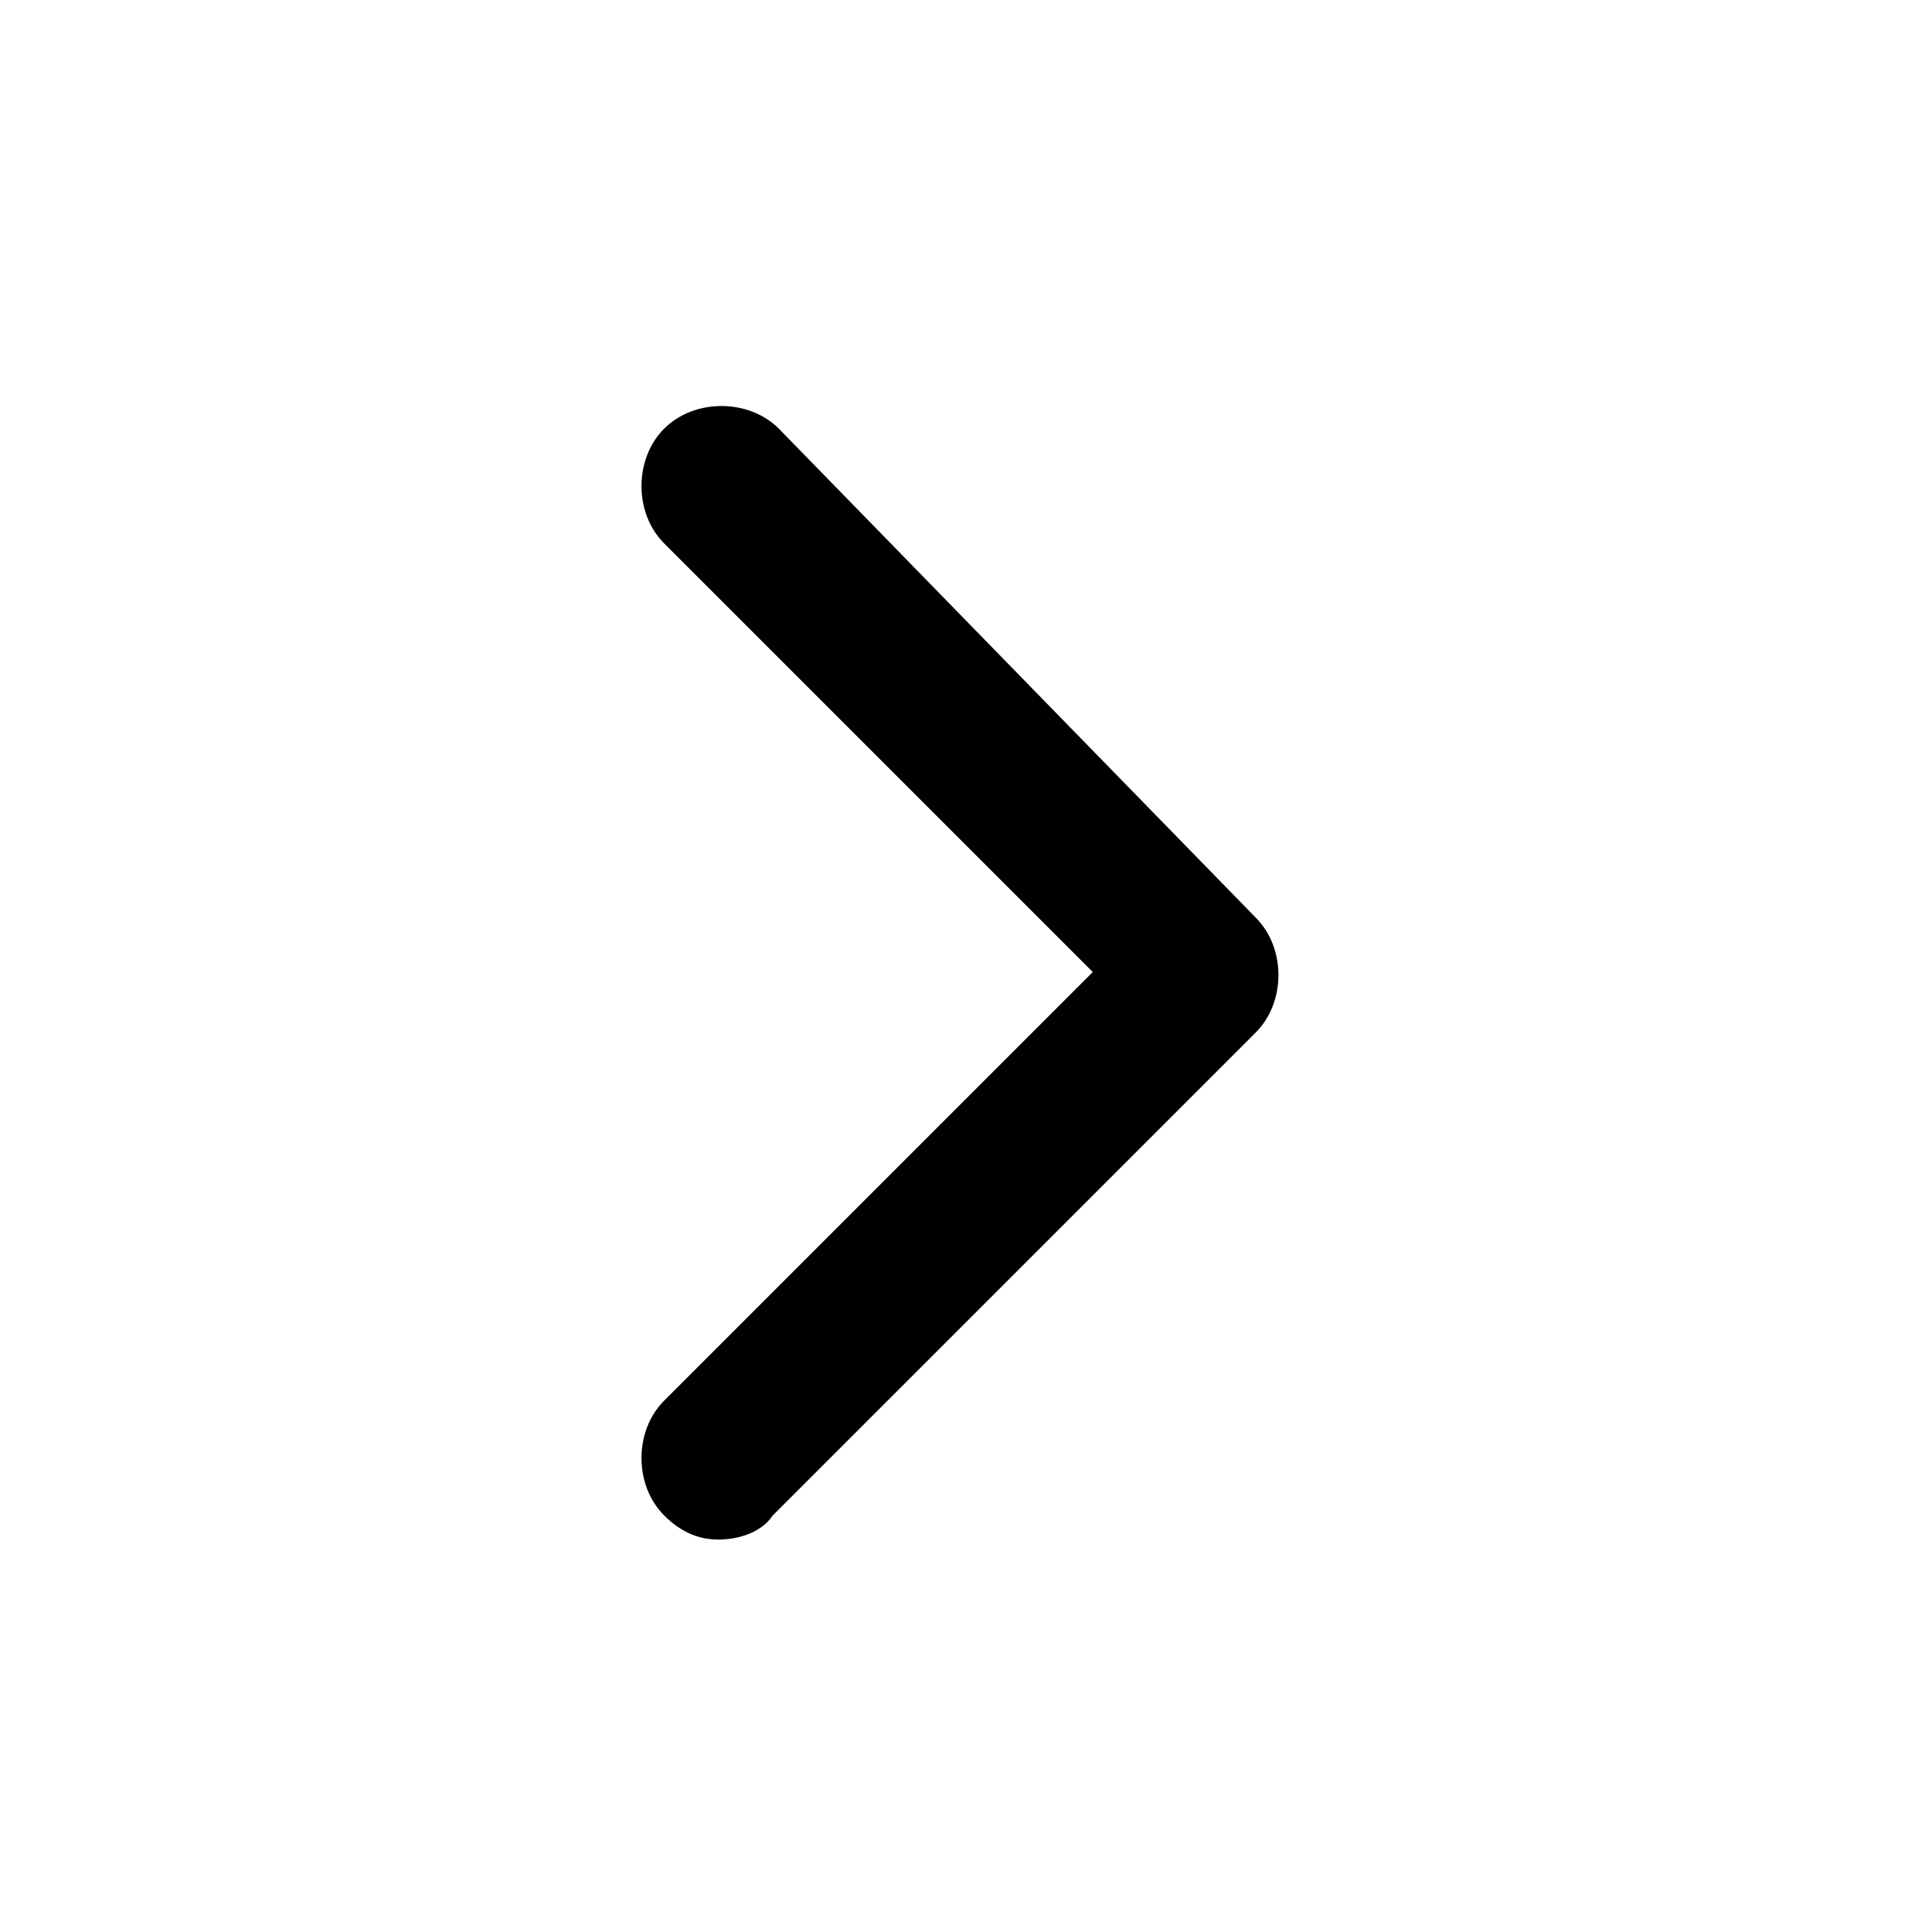
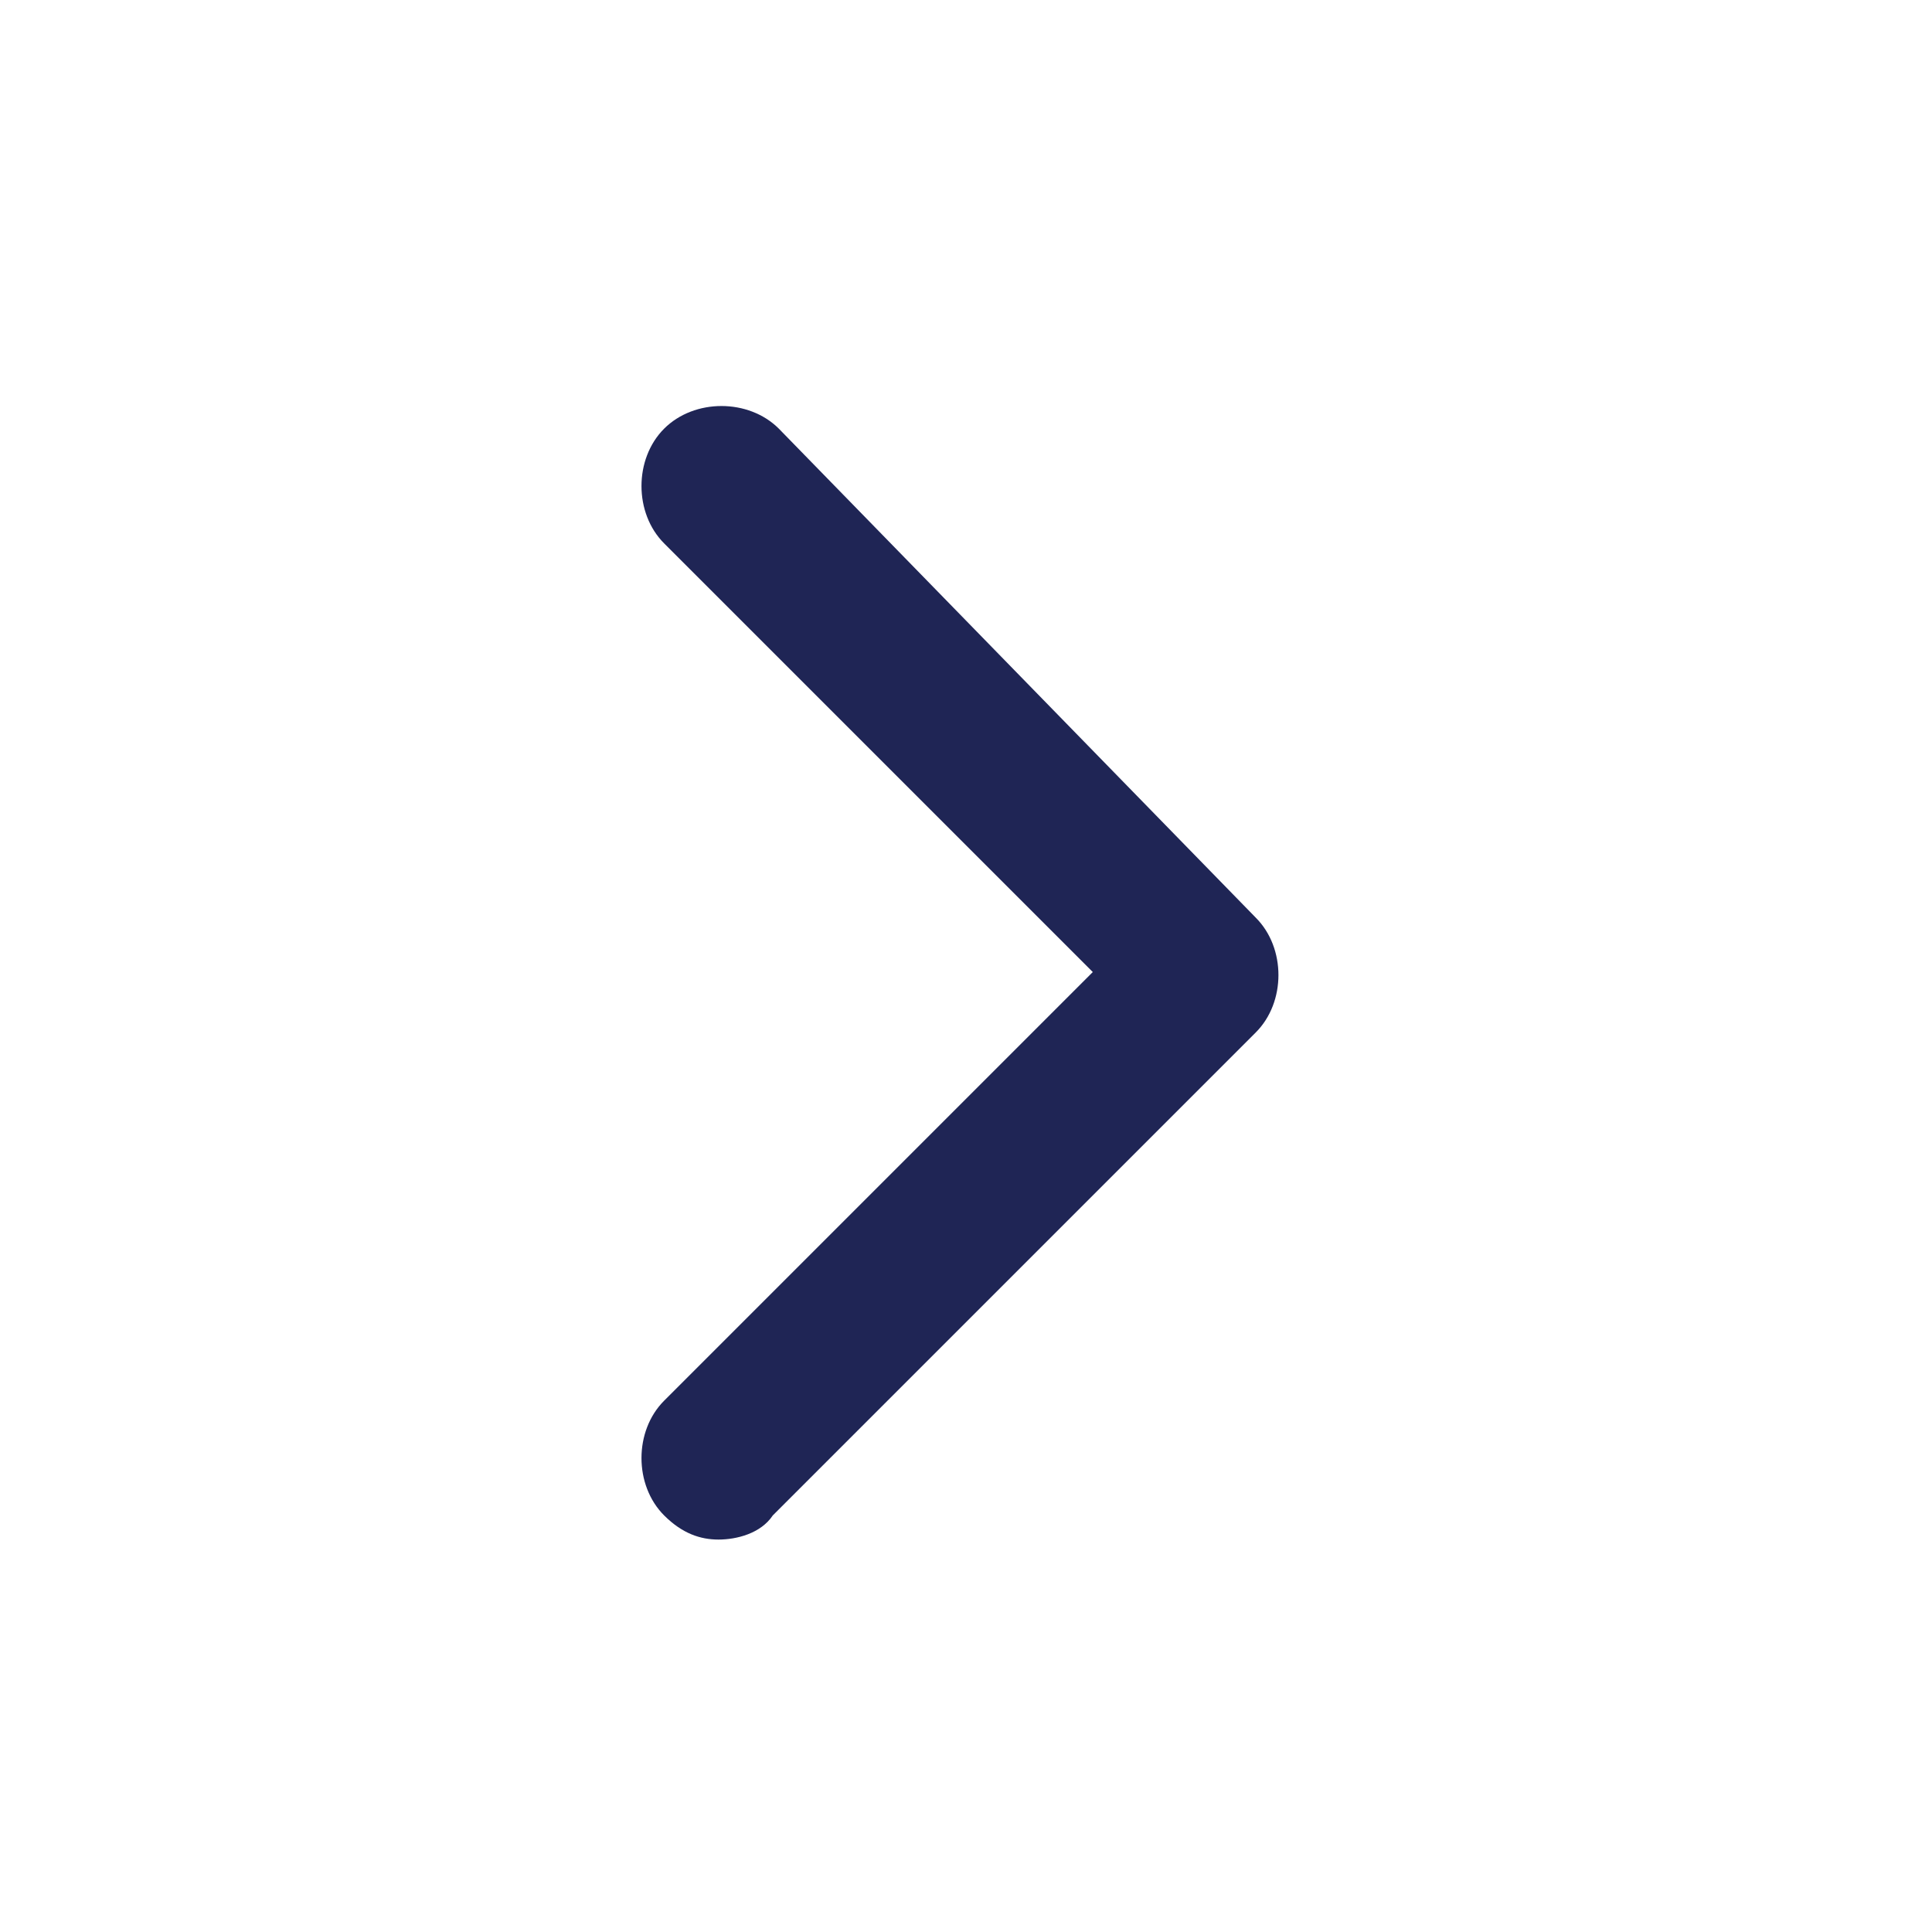
<svg xmlns="http://www.w3.org/2000/svg" version="1.1" id="Layer_1" x="0px" y="0px" viewBox="0 0 32 32" enable-background="new 0 0 32 32" xml:space="preserve">
-   <path id="Fill-1" fill-rule="evenodd" clip-rule="evenodd" d="M12.9,7.1c-0.5-0.5-1.4-0.5-1.9,0S10.5,8.5,11,9l7.1,7.1L11,23.2  c-0.5,0.5-0.5,1.4,0,1.9c0.3,0.3,0.6,0.4,0.9,0.4s0.7-0.1,0.9-0.4l8-8c0.5-0.5,0.5-1.4,0-1.9L12.9,7.1z" />
+   <path id="Fill-1" fill="#1f2555" fill-rule="evenodd" clip-rule="evenodd" d="M12.9,7.1c-0.5-0.5-1.4-0.5-1.9,0S10.5,8.5,11,9l7.1,7.1L11,23.2  c-0.5,0.5-0.5,1.4,0,1.9c0.3,0.3,0.6,0.4,0.9,0.4s0.7-0.1,0.9-0.4l8-8c0.5-0.5,0.5-1.4,0-1.9L12.9,7.1z" />
</svg>
